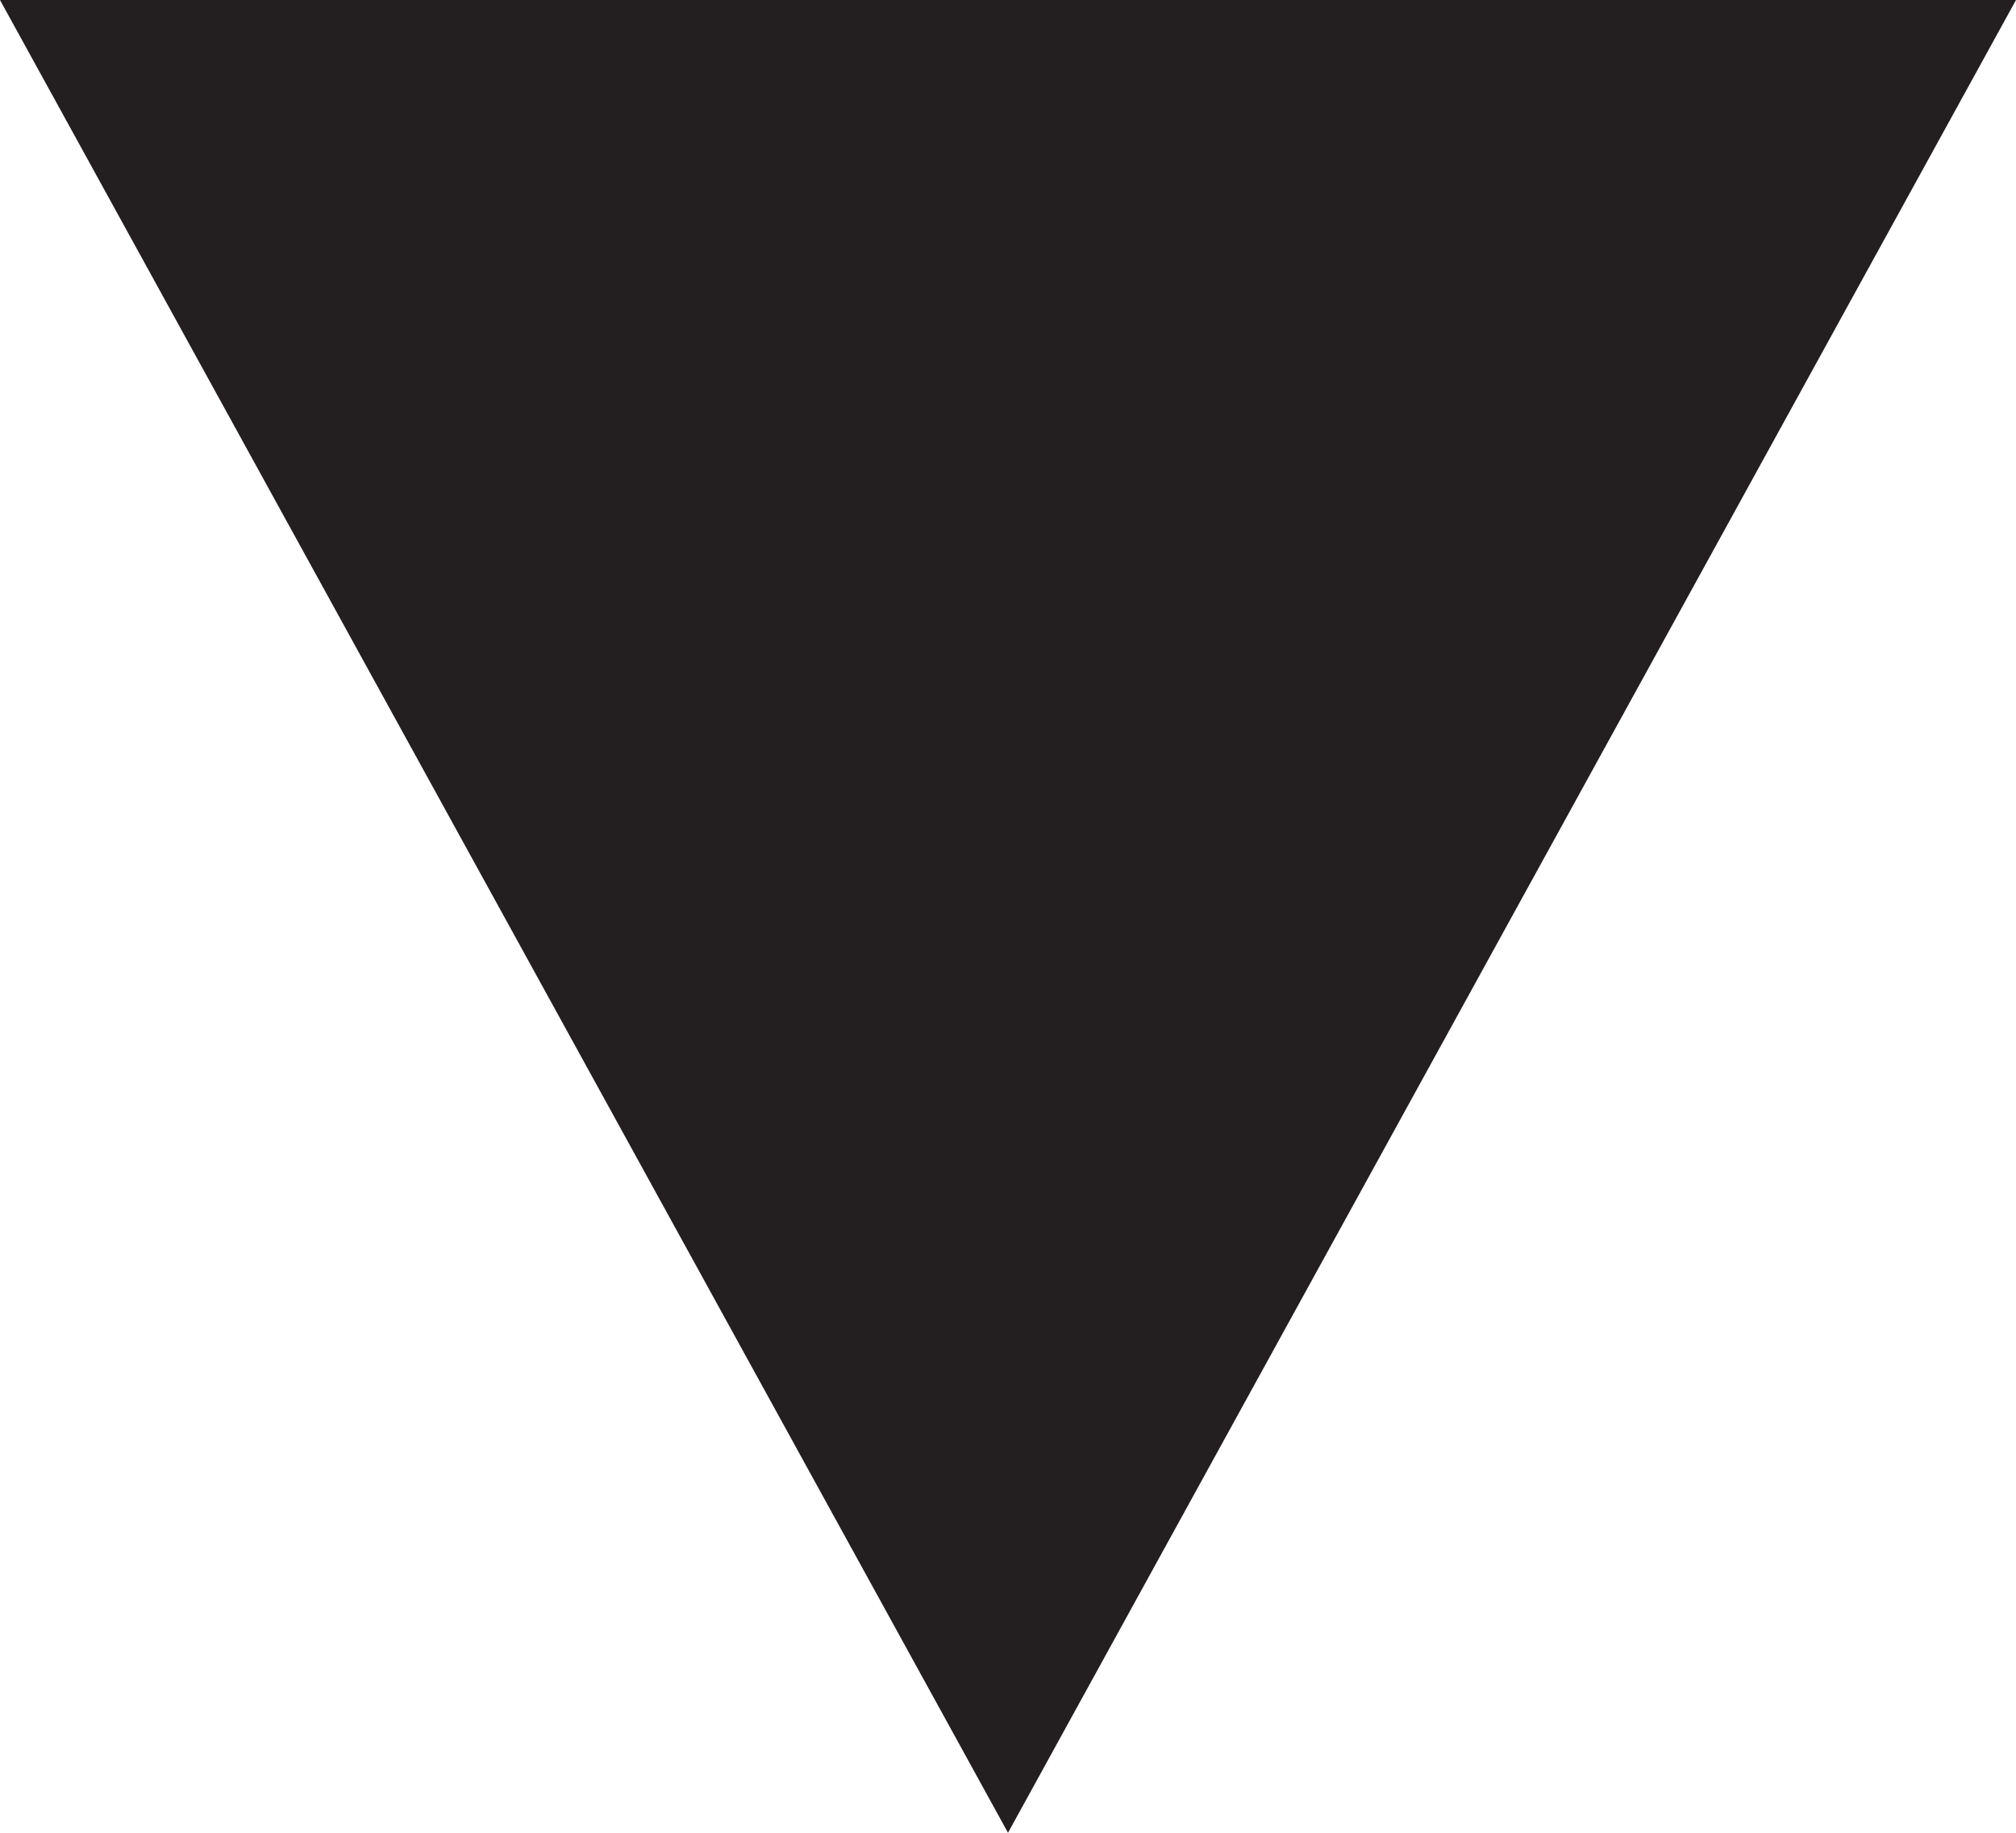
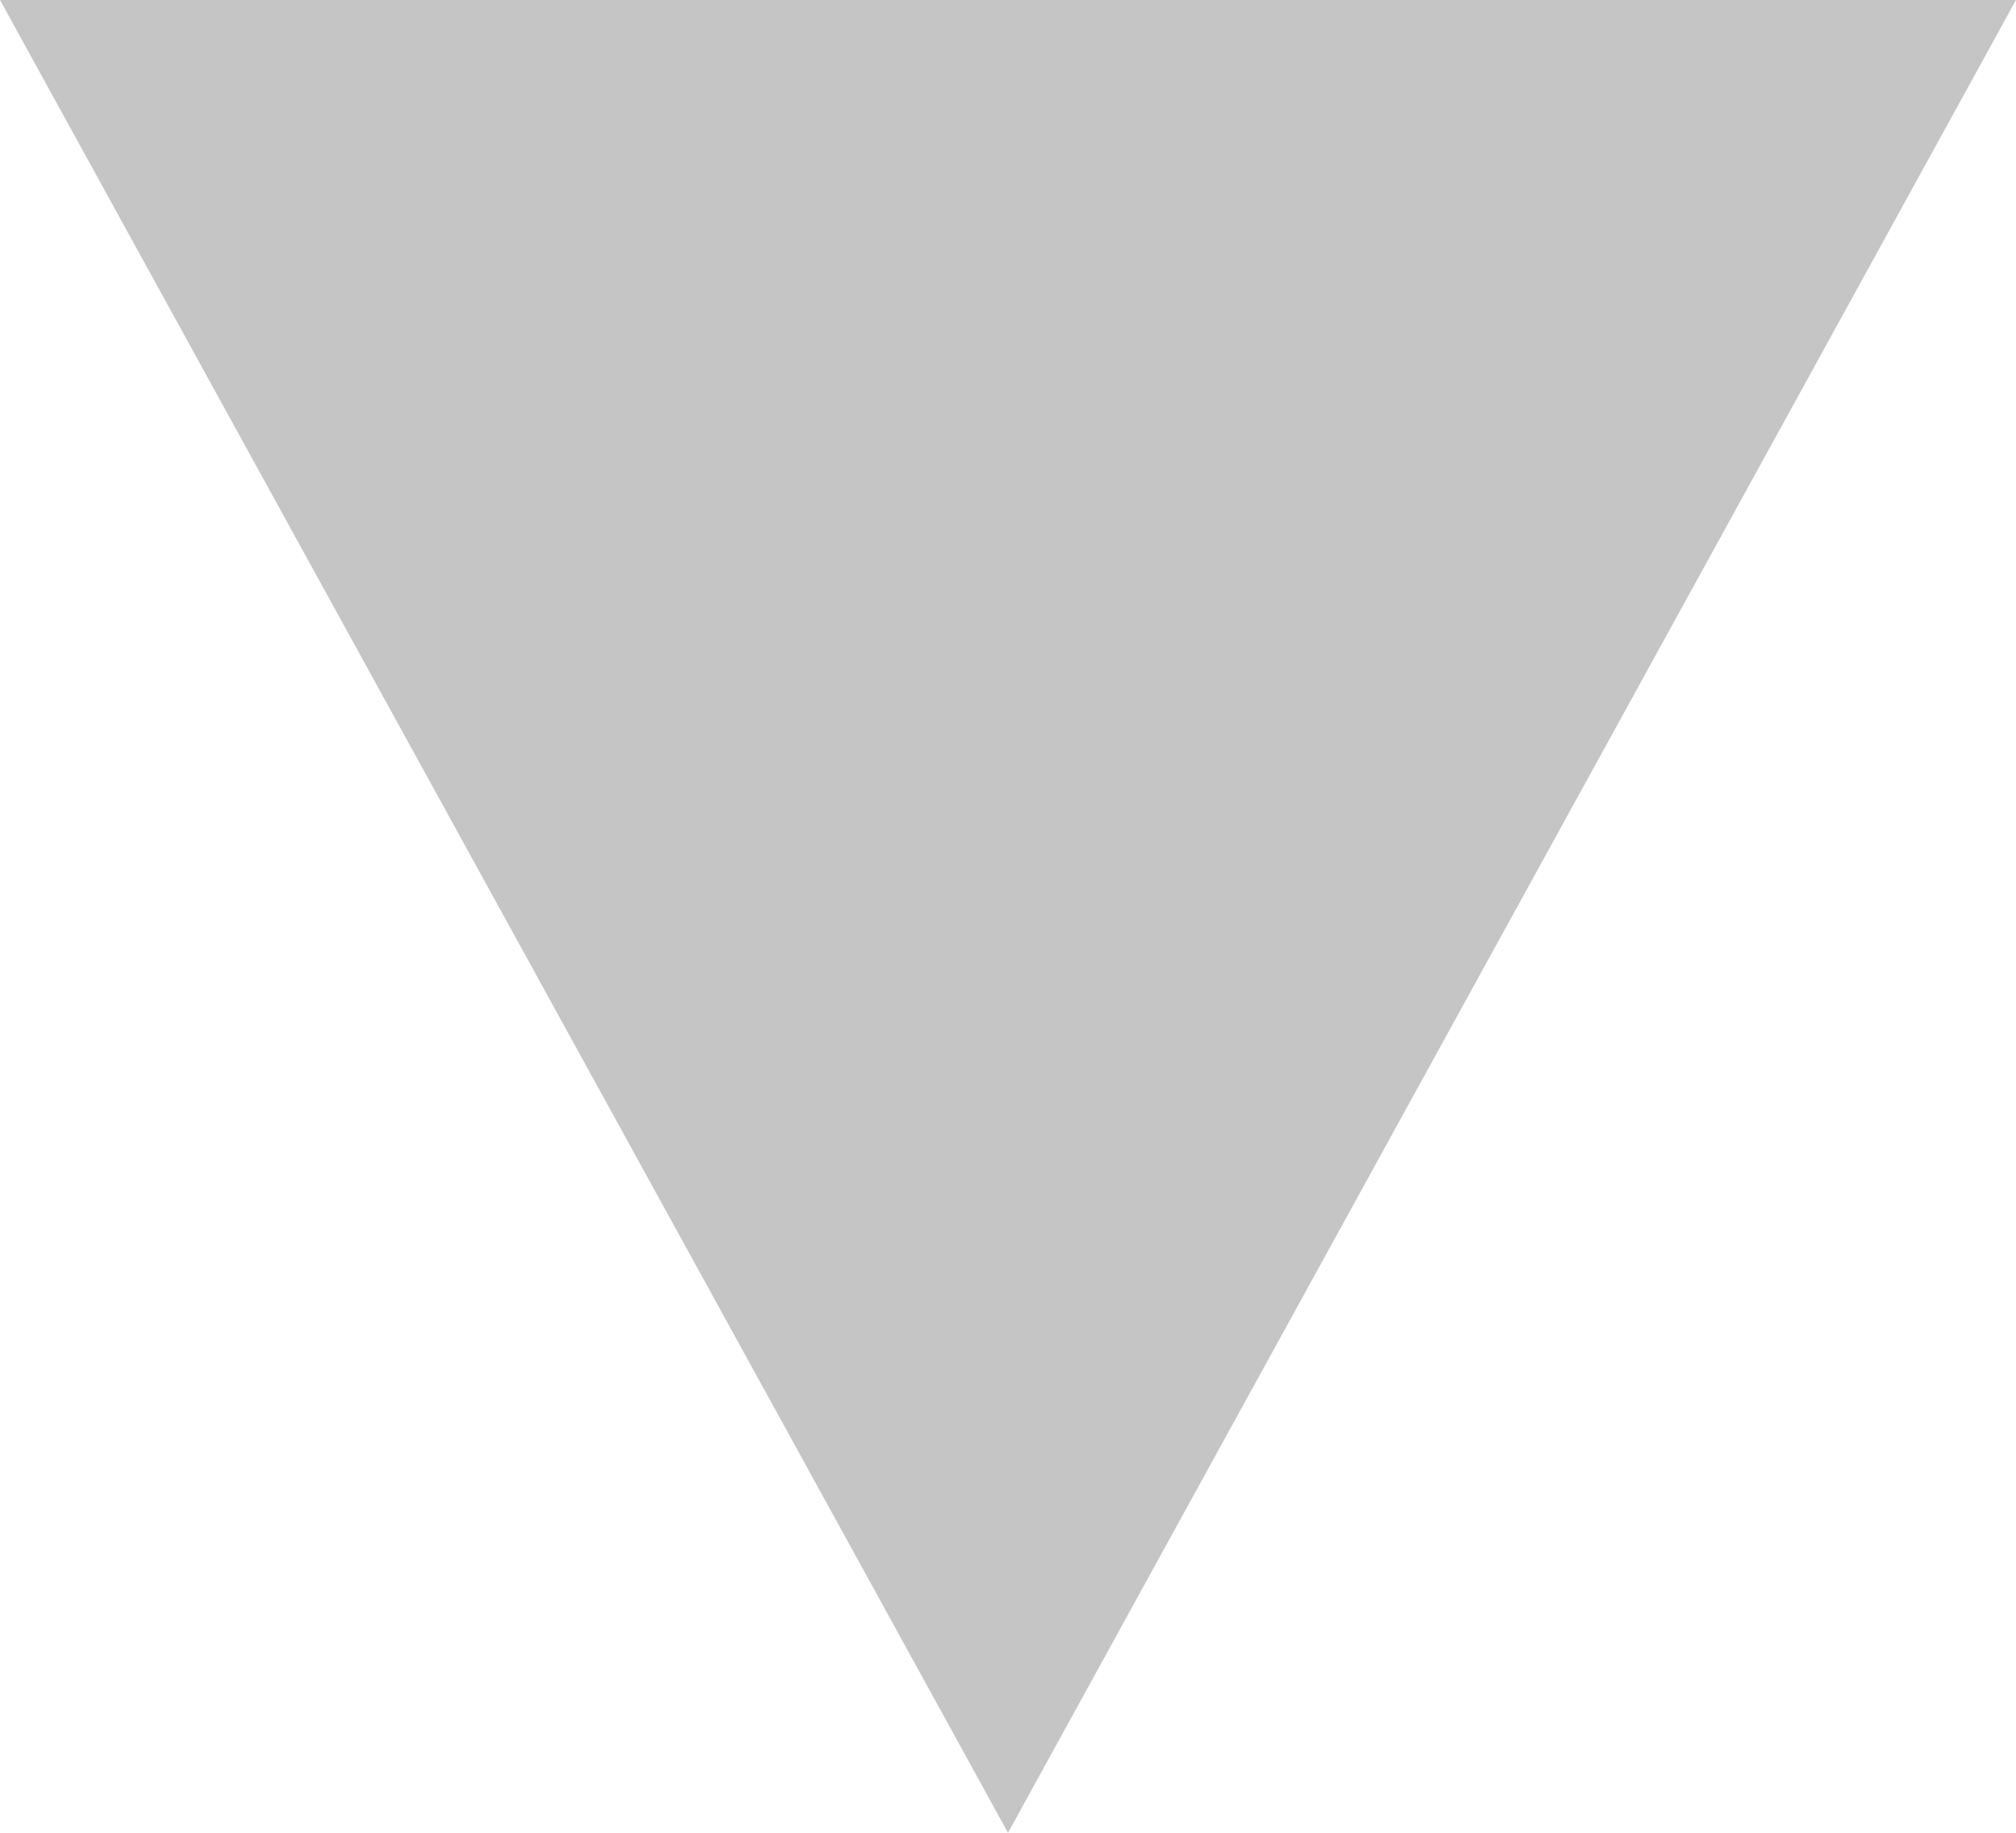
<svg xmlns="http://www.w3.org/2000/svg" version="1.1" id="Layer_1" x="0px" y="0px" width="11px" height="10px" viewBox="0 0 11 10" enable-background="new 0 0 11 10" xml:space="preserve">
-   <polyline fill="#231F20" points="5.5,10 0,0 11,0 " />
+   <polyline fill="#c5c5c5" points="5.5,10 0,0 11,0 " />
</svg>
